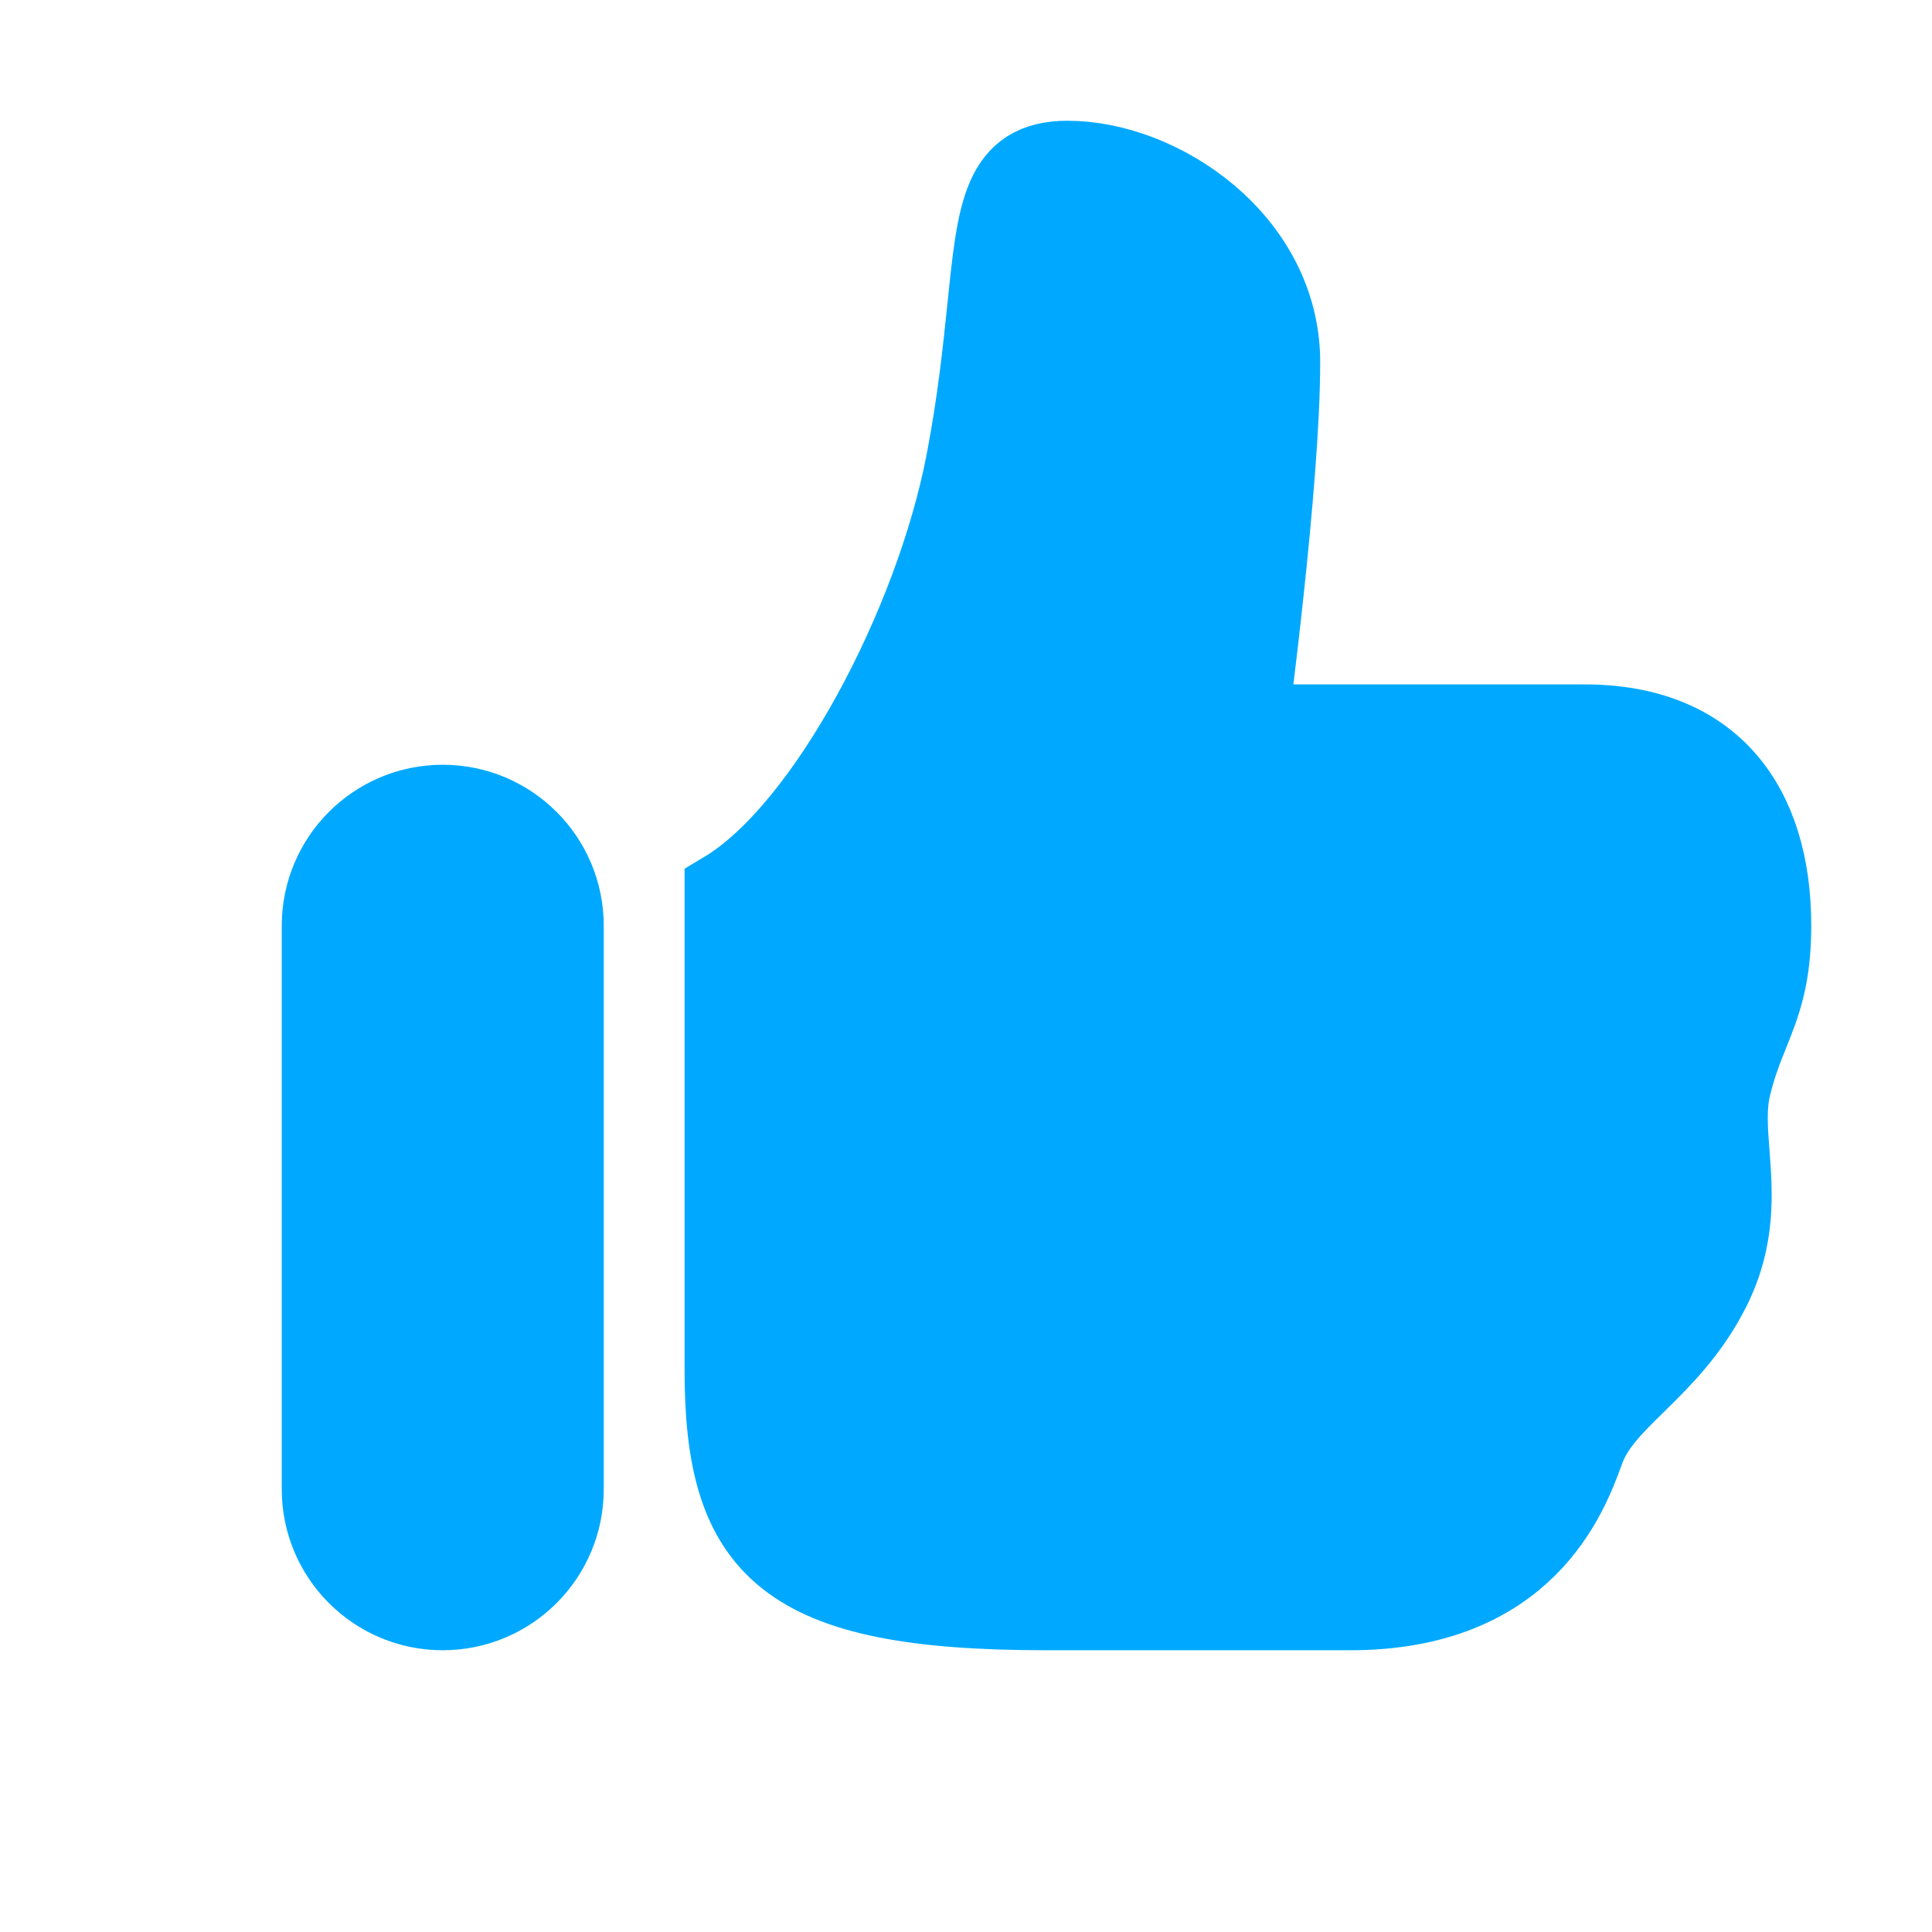
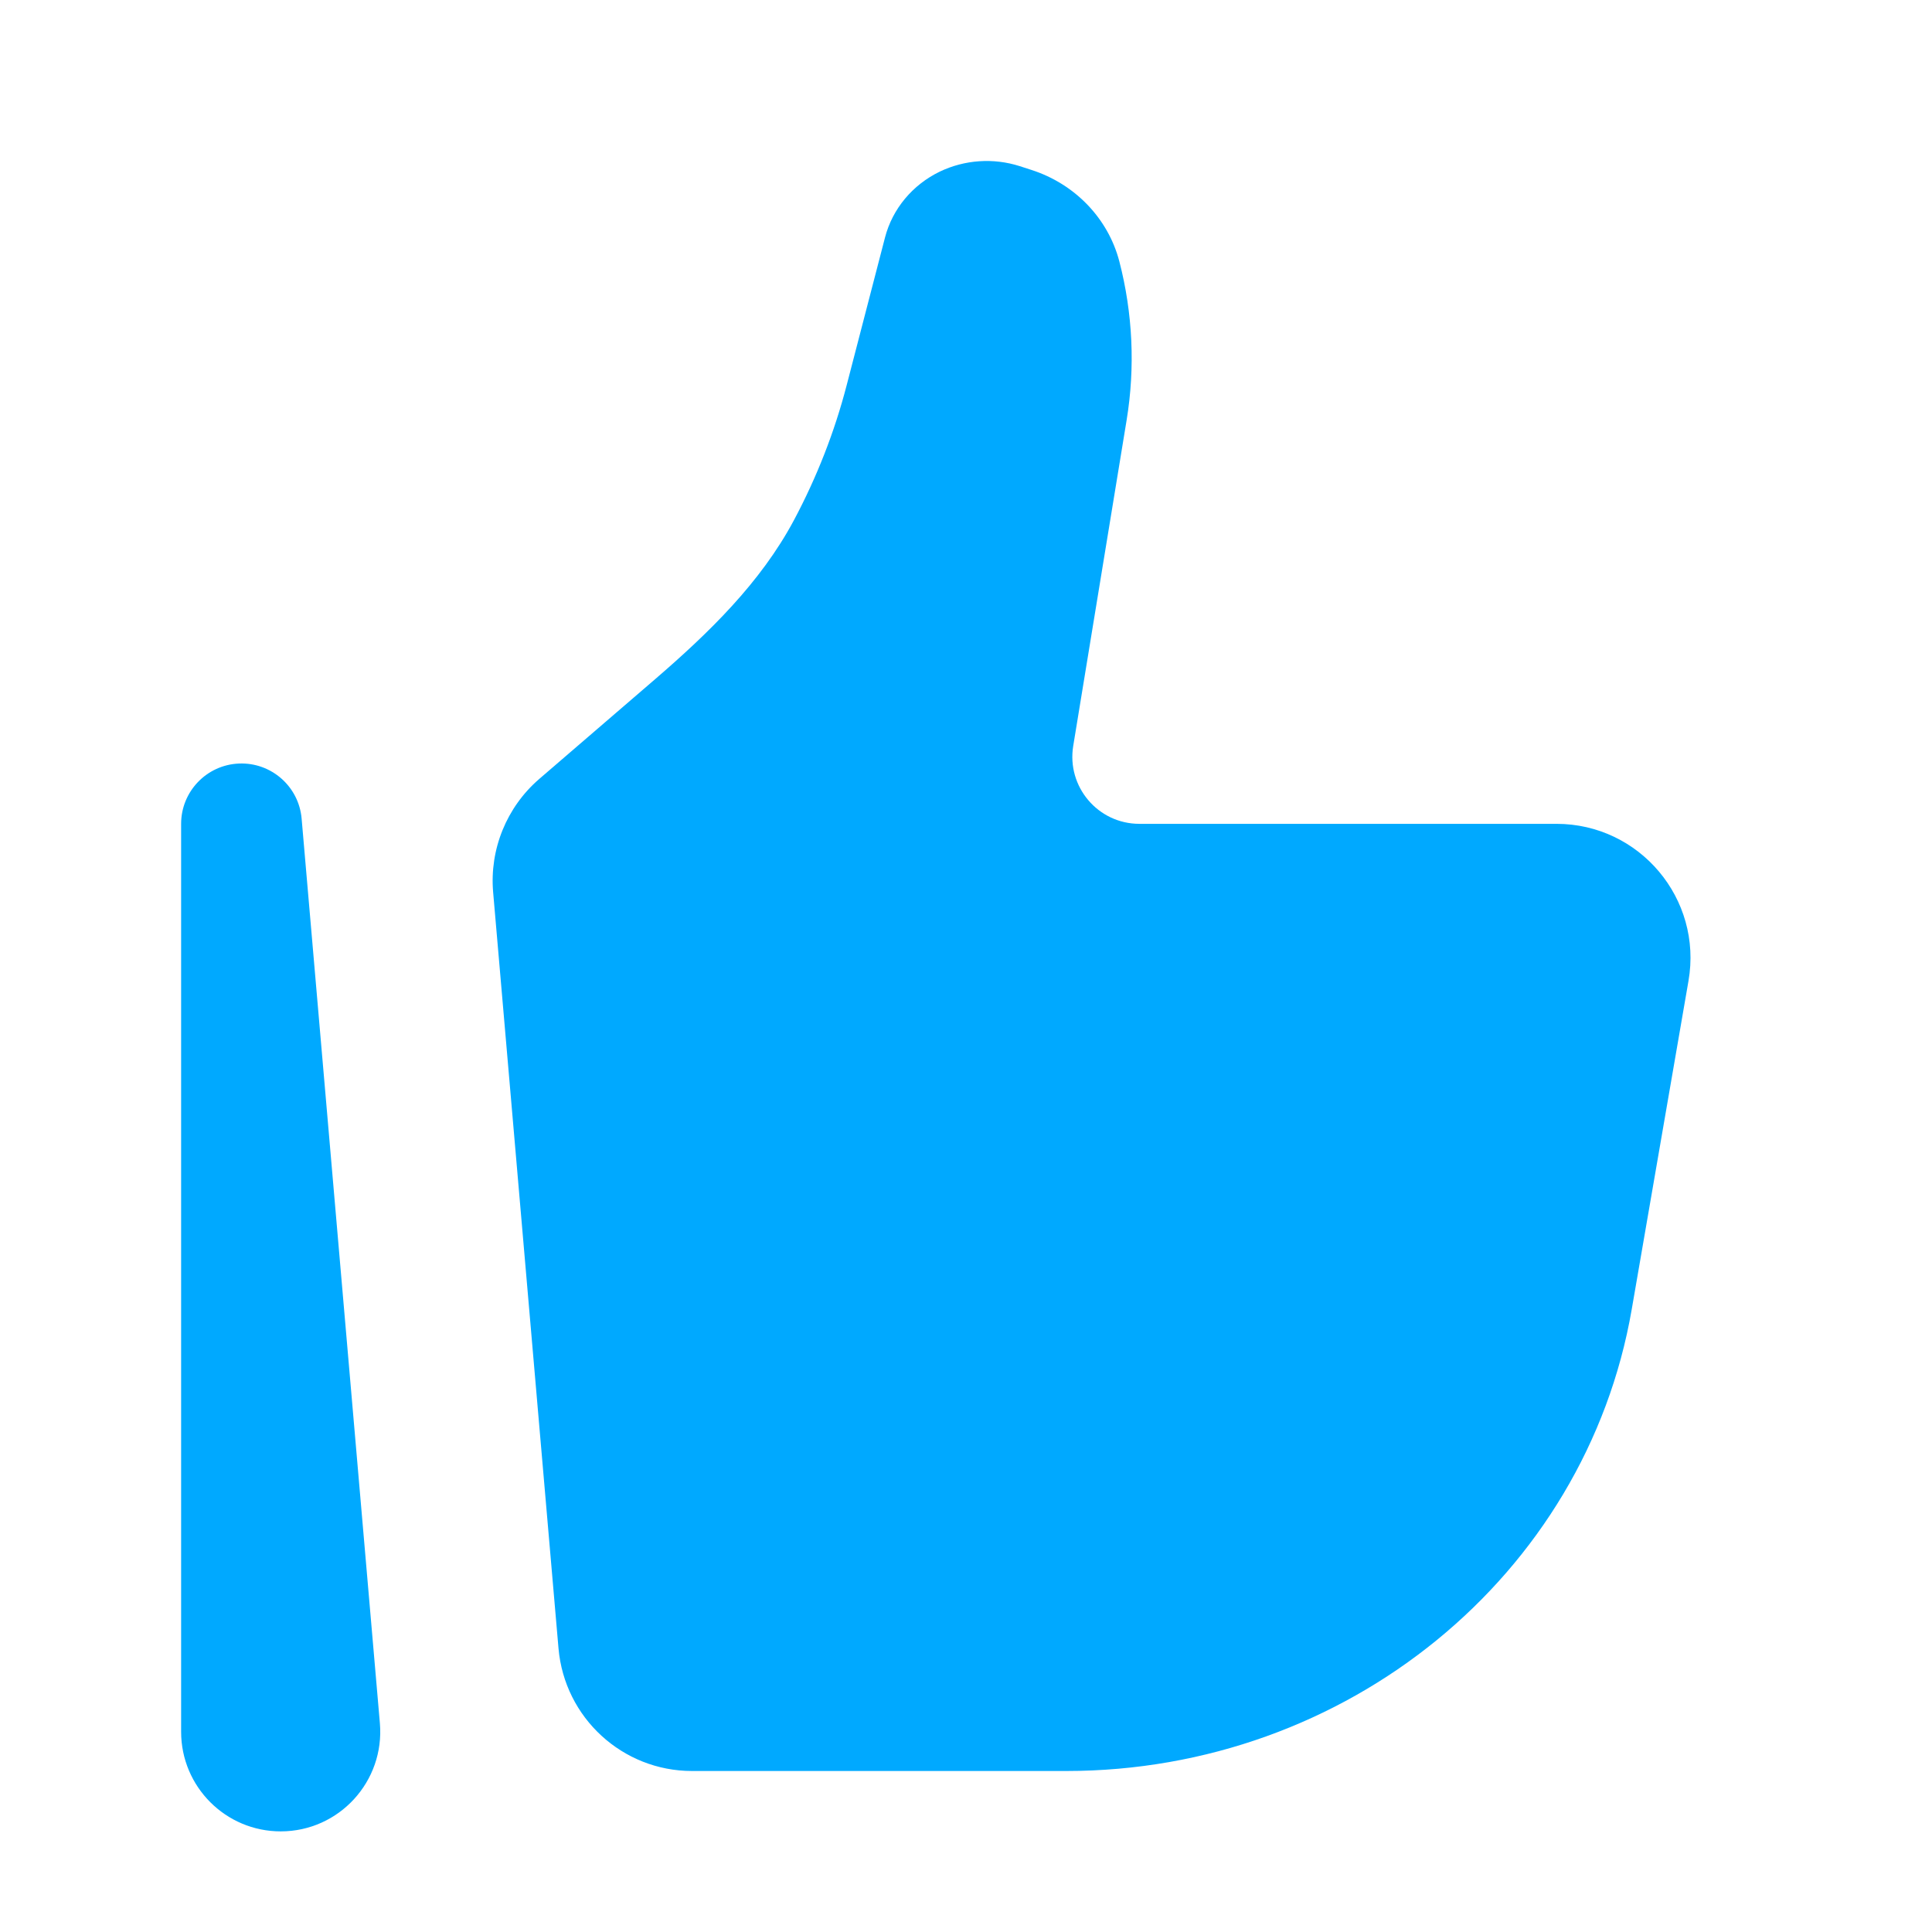
- <svg xmlns="http://www.w3.org/2000/svg" width="800px" height="800px" viewBox="0 0 24.00 24.00" fill="none" stroke="#00A9FF">
+ <svg xmlns="http://www.w3.org/2000/svg" width="800px" height="800px" viewBox="0 0 24 24" fill="none">
  <g id="SVGRepo_bgCarrier" stroke-width="0" />
  <g id="SVGRepo_tracerCarrier" stroke-linecap="round" stroke-linejoin="round" />
  <g id="SVGRepo_iconCarrier">
-     <path fill-rule="evenodd" clip-rule="evenodd" d="M15.9 4.5C15.9 3 14.418 2 13.26 2c-.806 0-.869.612-.993 1.82-.055.53-.121 1.174-.267 1.93-.386 2.002-1.72 4.56-2.996 5.325V17C9 19.25 9.75 20 13 20h3.773c2.176 0 2.703-1.433 2.899-1.964l.013-.036c.114-.306.358-.547.638-.82.31-.306.664-.653.927-1.18.311-.623.27-1.177.233-1.67-.023-.299-.044-.575.017-.83.064-.27.146-.475.225-.671.143-.356.275-.686.275-1.329 0-1.5-.748-2.498-2.315-2.498H15.5S15.9 6 15.9 4.5zM5.5 10A1.5 1.5 0 0 0 4 11.5v7a1.5 1.5 0 0 0 3 0v-7A1.5 1.5 0 0 0 5.5 10z" fill="#00A9FF" />
+     <path d="M20.27 16.265L20.975 12.185C21.152 11.166 20.368 10.234 19.335 10.234H14.154C13.64 10.234 13.249 9.773 13.332 9.266L13.995 5.221C14.103 4.564 14.072 3.892 13.905 3.248C13.766 2.714 13.354 2.285 12.813 2.111L12.668 2.064C12.34 1.959 11.983 1.984 11.674 2.132C11.335 2.296 11.086 2.595 10.994 2.95L10.518 4.784C10.367 5.367 10.146 5.93 9.862 6.463C9.447 7.24 8.805 7.862 8.137 8.438L6.698 9.677C6.293 10.027 6.08 10.551 6.126 11.084L6.938 20.477C7.013 21.339 7.733 22 8.597 22H13.245C16.727 22 19.698 19.574 20.27 16.265Z" fill="#00a9ff" />
+     <path fill-rule="evenodd" clip-rule="evenodd" d="M2.968 9.485C3.369 9.468 3.713 9.77 3.747 10.17L4.719 21.406C4.781 22.128 4.213 22.75 3.487 22.75C2.803 22.75 2.25 22.195 2.25 21.513V10.234C2.25 9.833 2.566 9.502 2.968 9.485Z" fill="#00a9ff" />
  </g>
</svg>
